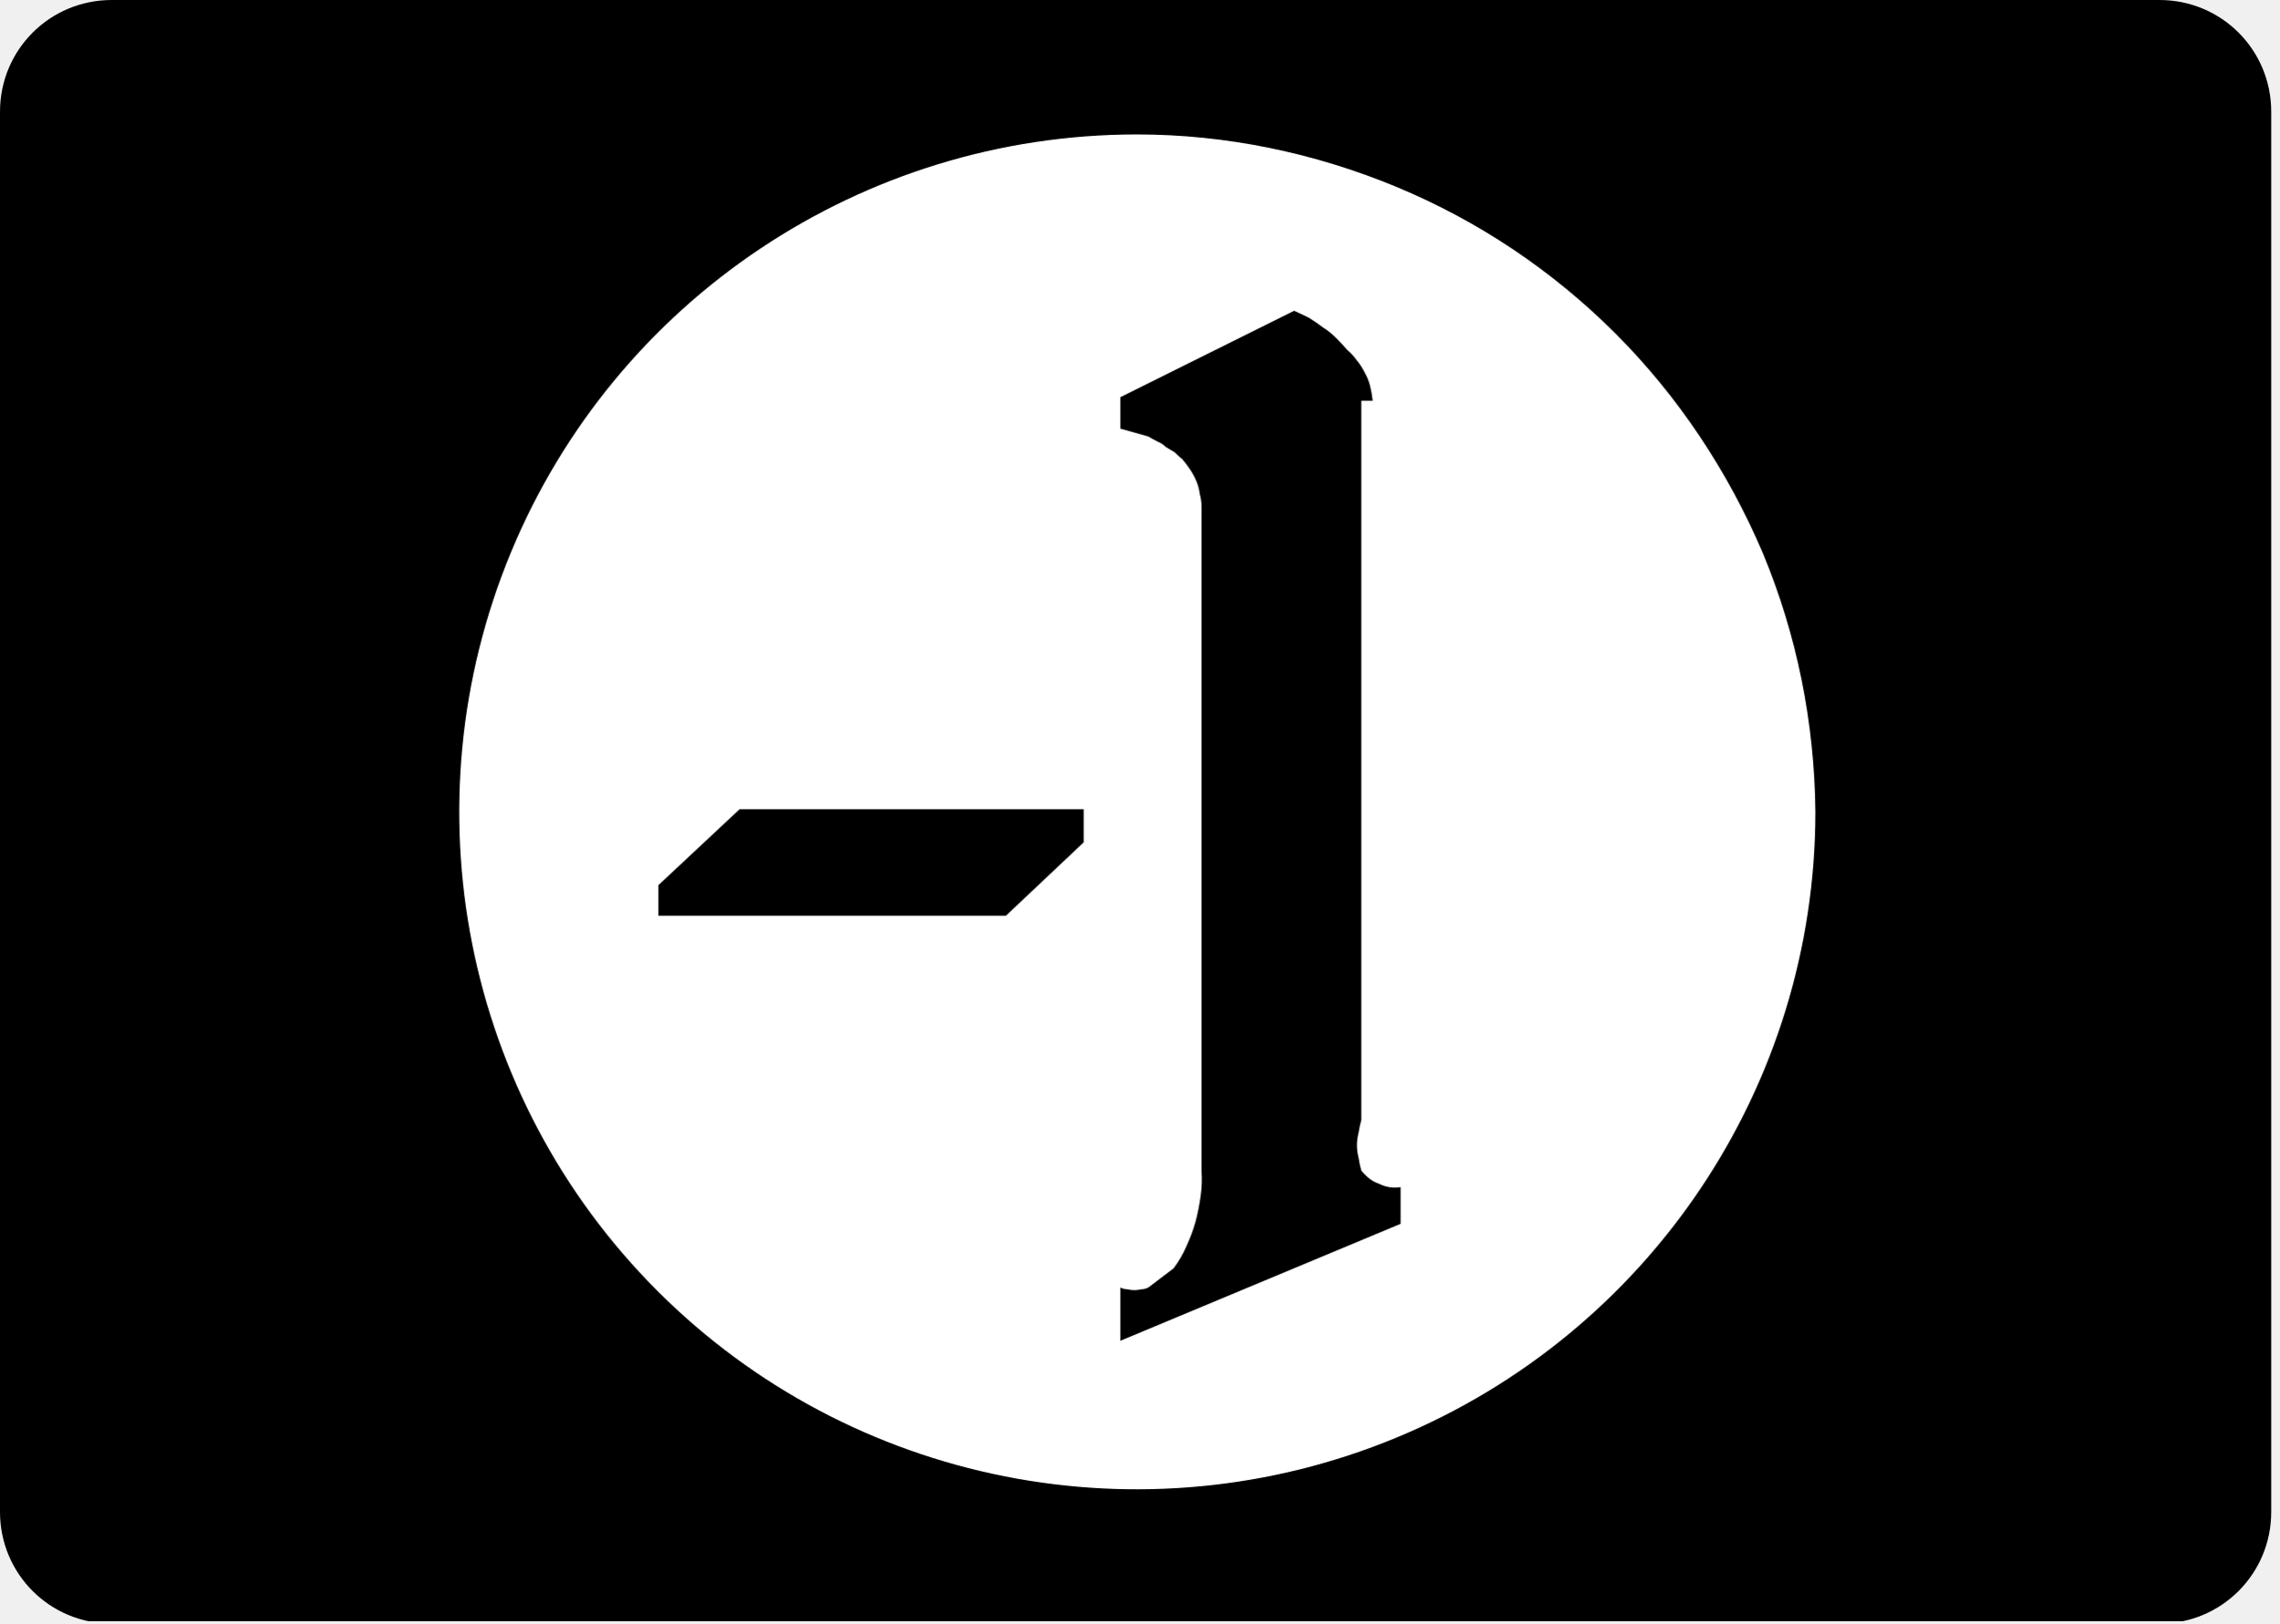
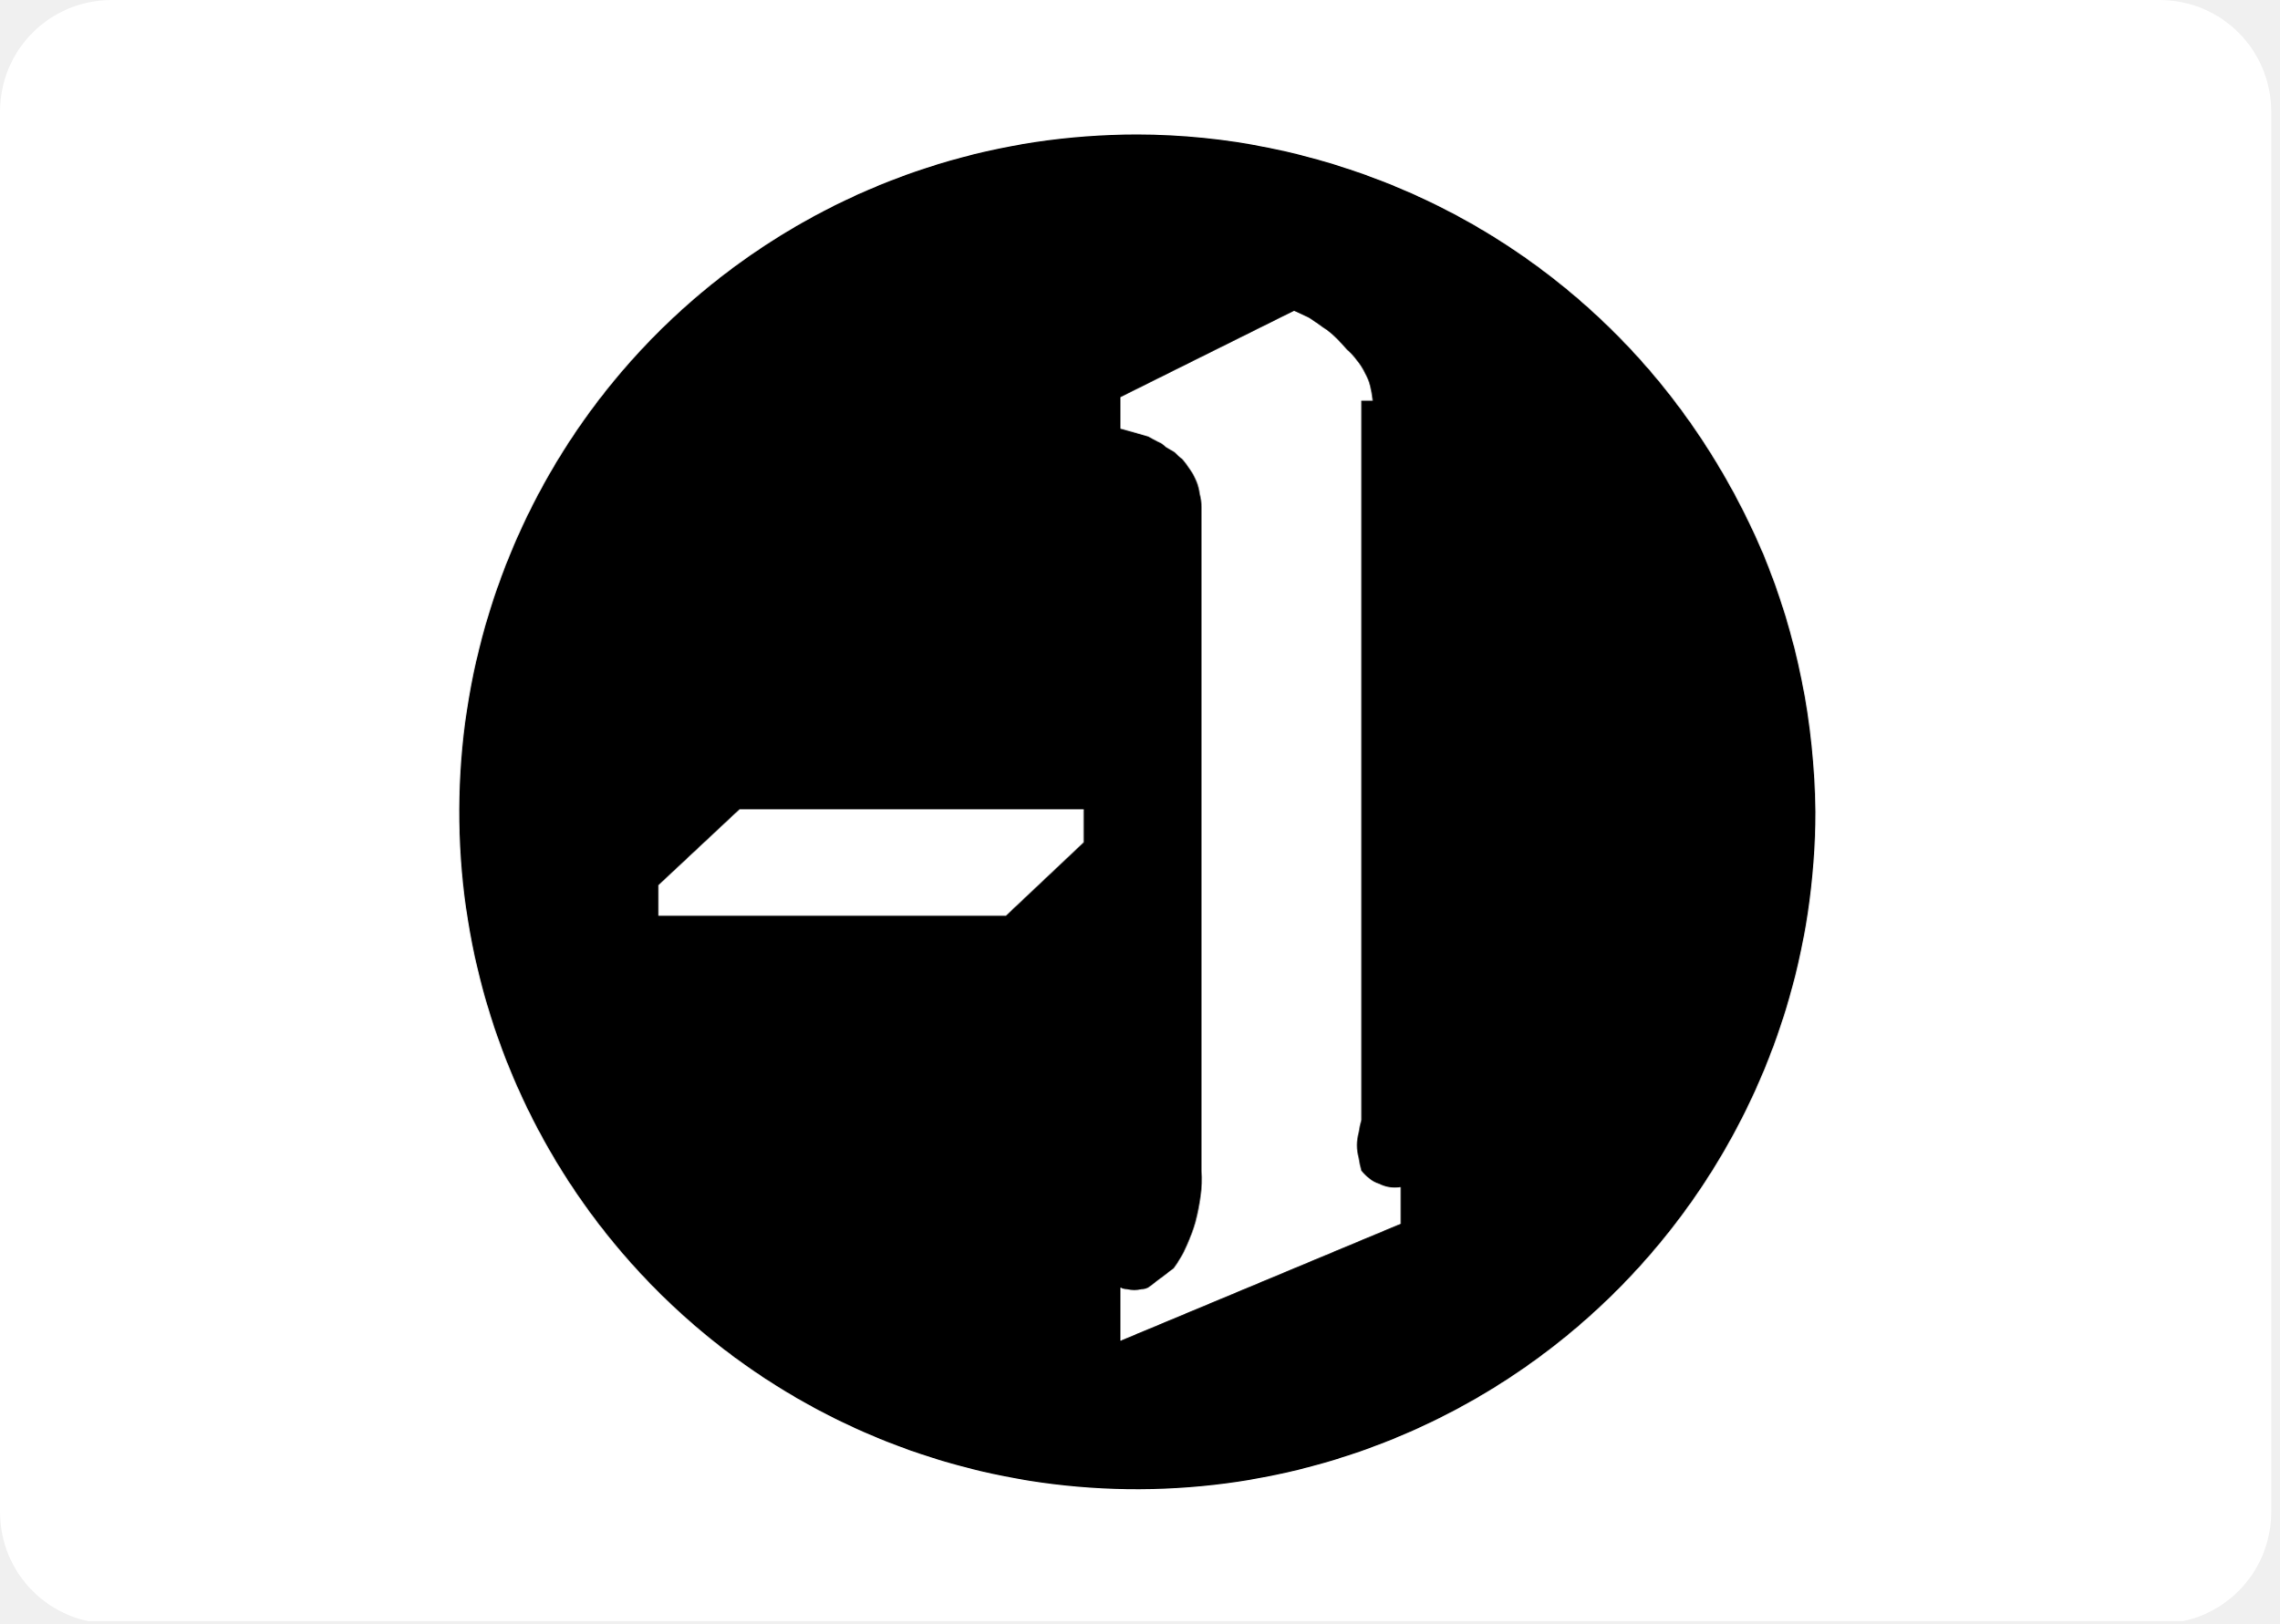
<svg xmlns="http://www.w3.org/2000/svg" version="1.2" viewBox="0 0 261 186" width="261" height="186">
  <defs>
    <clipPath clipPathUnits="userSpaceOnUse" id="cp1">
      <path d="m260.14 0v185.72h-260.14v-185.72z" />
    </clipPath>
  </defs>
  <style>.a{fill:#fff}</style>
  <g clip-path="url(#cp1)">
-     <path fill-rule="evenodd" d="m12.8 0h234.5c7.1 0 12.8 5.7 12.8 12.8v160.4c0 7.1-5.7 12.8-12.8 12.8h-234.5c-7.1 0-12.8-5.7-12.8-12.8v-160.4c0-7.1 5.7-12.8 12.8-12.8z" />
-     <path class="a" d="m207.9 93c0 31.4-19 59.7-48 71.7-29 12-62.4 5.4-84.6-16.8-22.2-22.2-28.8-55.6-16.8-84.6 12-29 40.3-47.9 71.7-47.9 10.2 0 20.3 2.1 29.7 6 9.4 3.9 17.9 9.6 25.1 16.8 7.2 7.2 12.9 15.8 16.9 25.2 3.9 9.4 5.9 19.4 6 29.6z" />
-     <path fill-rule="evenodd" d="m124.1 92.7v3.8l-8.9 8.4h-39.8v-3.5l9.3-8.7h39.4z" />
-     <path d="m155.9 45.9v82.4q-0.2 0.7-0.3 1.4-0.2 0.8-0.2 1.5 0 0.7 0.2 1.5 0.1 0.7 0.3 1.4 0.4 0.5 0.9 0.9 0.5 0.4 1.1 0.6 0.6 0.3 1.2 0.4 0.6 0.1 1.3 0v4.2l-32.1 13.4v-6.1q0.4 0.2 0.8 0.2 0.4 0.1 0.8 0.1 0.4 0 0.8-0.1 0.4 0 0.8-0.2l2.9-2.2q0.9-1.2 1.5-2.6 0.6-1.3 1-2.7 0.4-1.5 0.6-3 0.2-1.4 0.1-2.9v-76q0-0.8-0.2-1.5-0.1-0.8-0.4-1.5-0.3-0.7-0.7-1.3-0.4-0.6-0.9-1.2-0.5-0.4-0.9-0.8-0.5-0.3-1-0.6-0.4-0.4-0.9-0.6-0.6-0.3-1.1-0.6l-3.2-0.9v-3.6l19.9-9.9q0.9 0.4 1.7 0.8 0.8 0.5 1.6 1.1 0.8 0.5 1.5 1.2 0.7 0.7 1.3 1.4 0.6 0.5 1.1 1.2 0.5 0.6 0.9 1.4 0.4 0.7 0.6 1.5 0.2 0.8 0.3 1.7" />
+     <path fill-rule="evenodd" class="a" d="m12.8 0h234.5c7.1 0 12.8 5.7 12.8 12.8v160.4c0 7.1-5.7 12.8-12.8 12.8h-234.5c-7.1 0-12.8-5.7-12.8-12.8v-160.4c0-7.1 5.7-12.8 12.8-12.8z" />
+     <path d="m207.9 93c0 31.4-19 59.7-48 71.7-29 12-62.4 5.4-84.6-16.8-22.2-22.2-28.8-55.6-16.8-84.6 12-29 40.3-47.9 71.7-47.9 10.2 0 20.3 2.1 29.7 6 9.4 3.9 17.9 9.6 25.1 16.8 7.2 7.2 12.9 15.8 16.9 25.2 3.9 9.4 5.9 19.4 6 29.6z" />
+     <path fill-rule="evenodd" class="a" d="m124.1 92.7v3.8l-8.9 8.4h-39.8v-3.5l9.3-8.7z" />
+     <path class="a" d="m155.9 45.9v82.4q-0.2 0.7-0.3 1.4-0.2 0.8-0.2 1.5 0 0.7 0.2 1.5 0.1 0.7 0.3 1.4 0.4 0.5 0.9 0.9 0.5 0.4 1.1 0.6 0.6 0.3 1.2 0.4 0.6 0.1 1.3 0v4.2l-32.1 13.4v-6.1q0.4 0.2 0.8 0.2 0.4 0.1 0.8 0.1 0.4 0 0.8-0.1 0.4 0 0.8-0.2l2.9-2.2q0.9-1.2 1.5-2.6 0.6-1.3 1-2.7 0.4-1.5 0.6-3 0.2-1.4 0.1-2.9v-76q0-0.8-0.2-1.5-0.1-0.8-0.4-1.5-0.3-0.7-0.7-1.3-0.4-0.6-0.9-1.2-0.5-0.4-0.9-0.8-0.5-0.3-1-0.6-0.4-0.4-0.9-0.6-0.6-0.3-1.1-0.6l-3.2-0.9v-3.6l19.9-9.9q0.9 0.4 1.7 0.8 0.8 0.5 1.6 1.1 0.8 0.5 1.5 1.2 0.7 0.7 1.3 1.4 0.6 0.5 1.1 1.2 0.5 0.6 0.9 1.4 0.4 0.7 0.6 1.5 0.2 0.8 0.3 1.7" />
  </g>
</svg>
